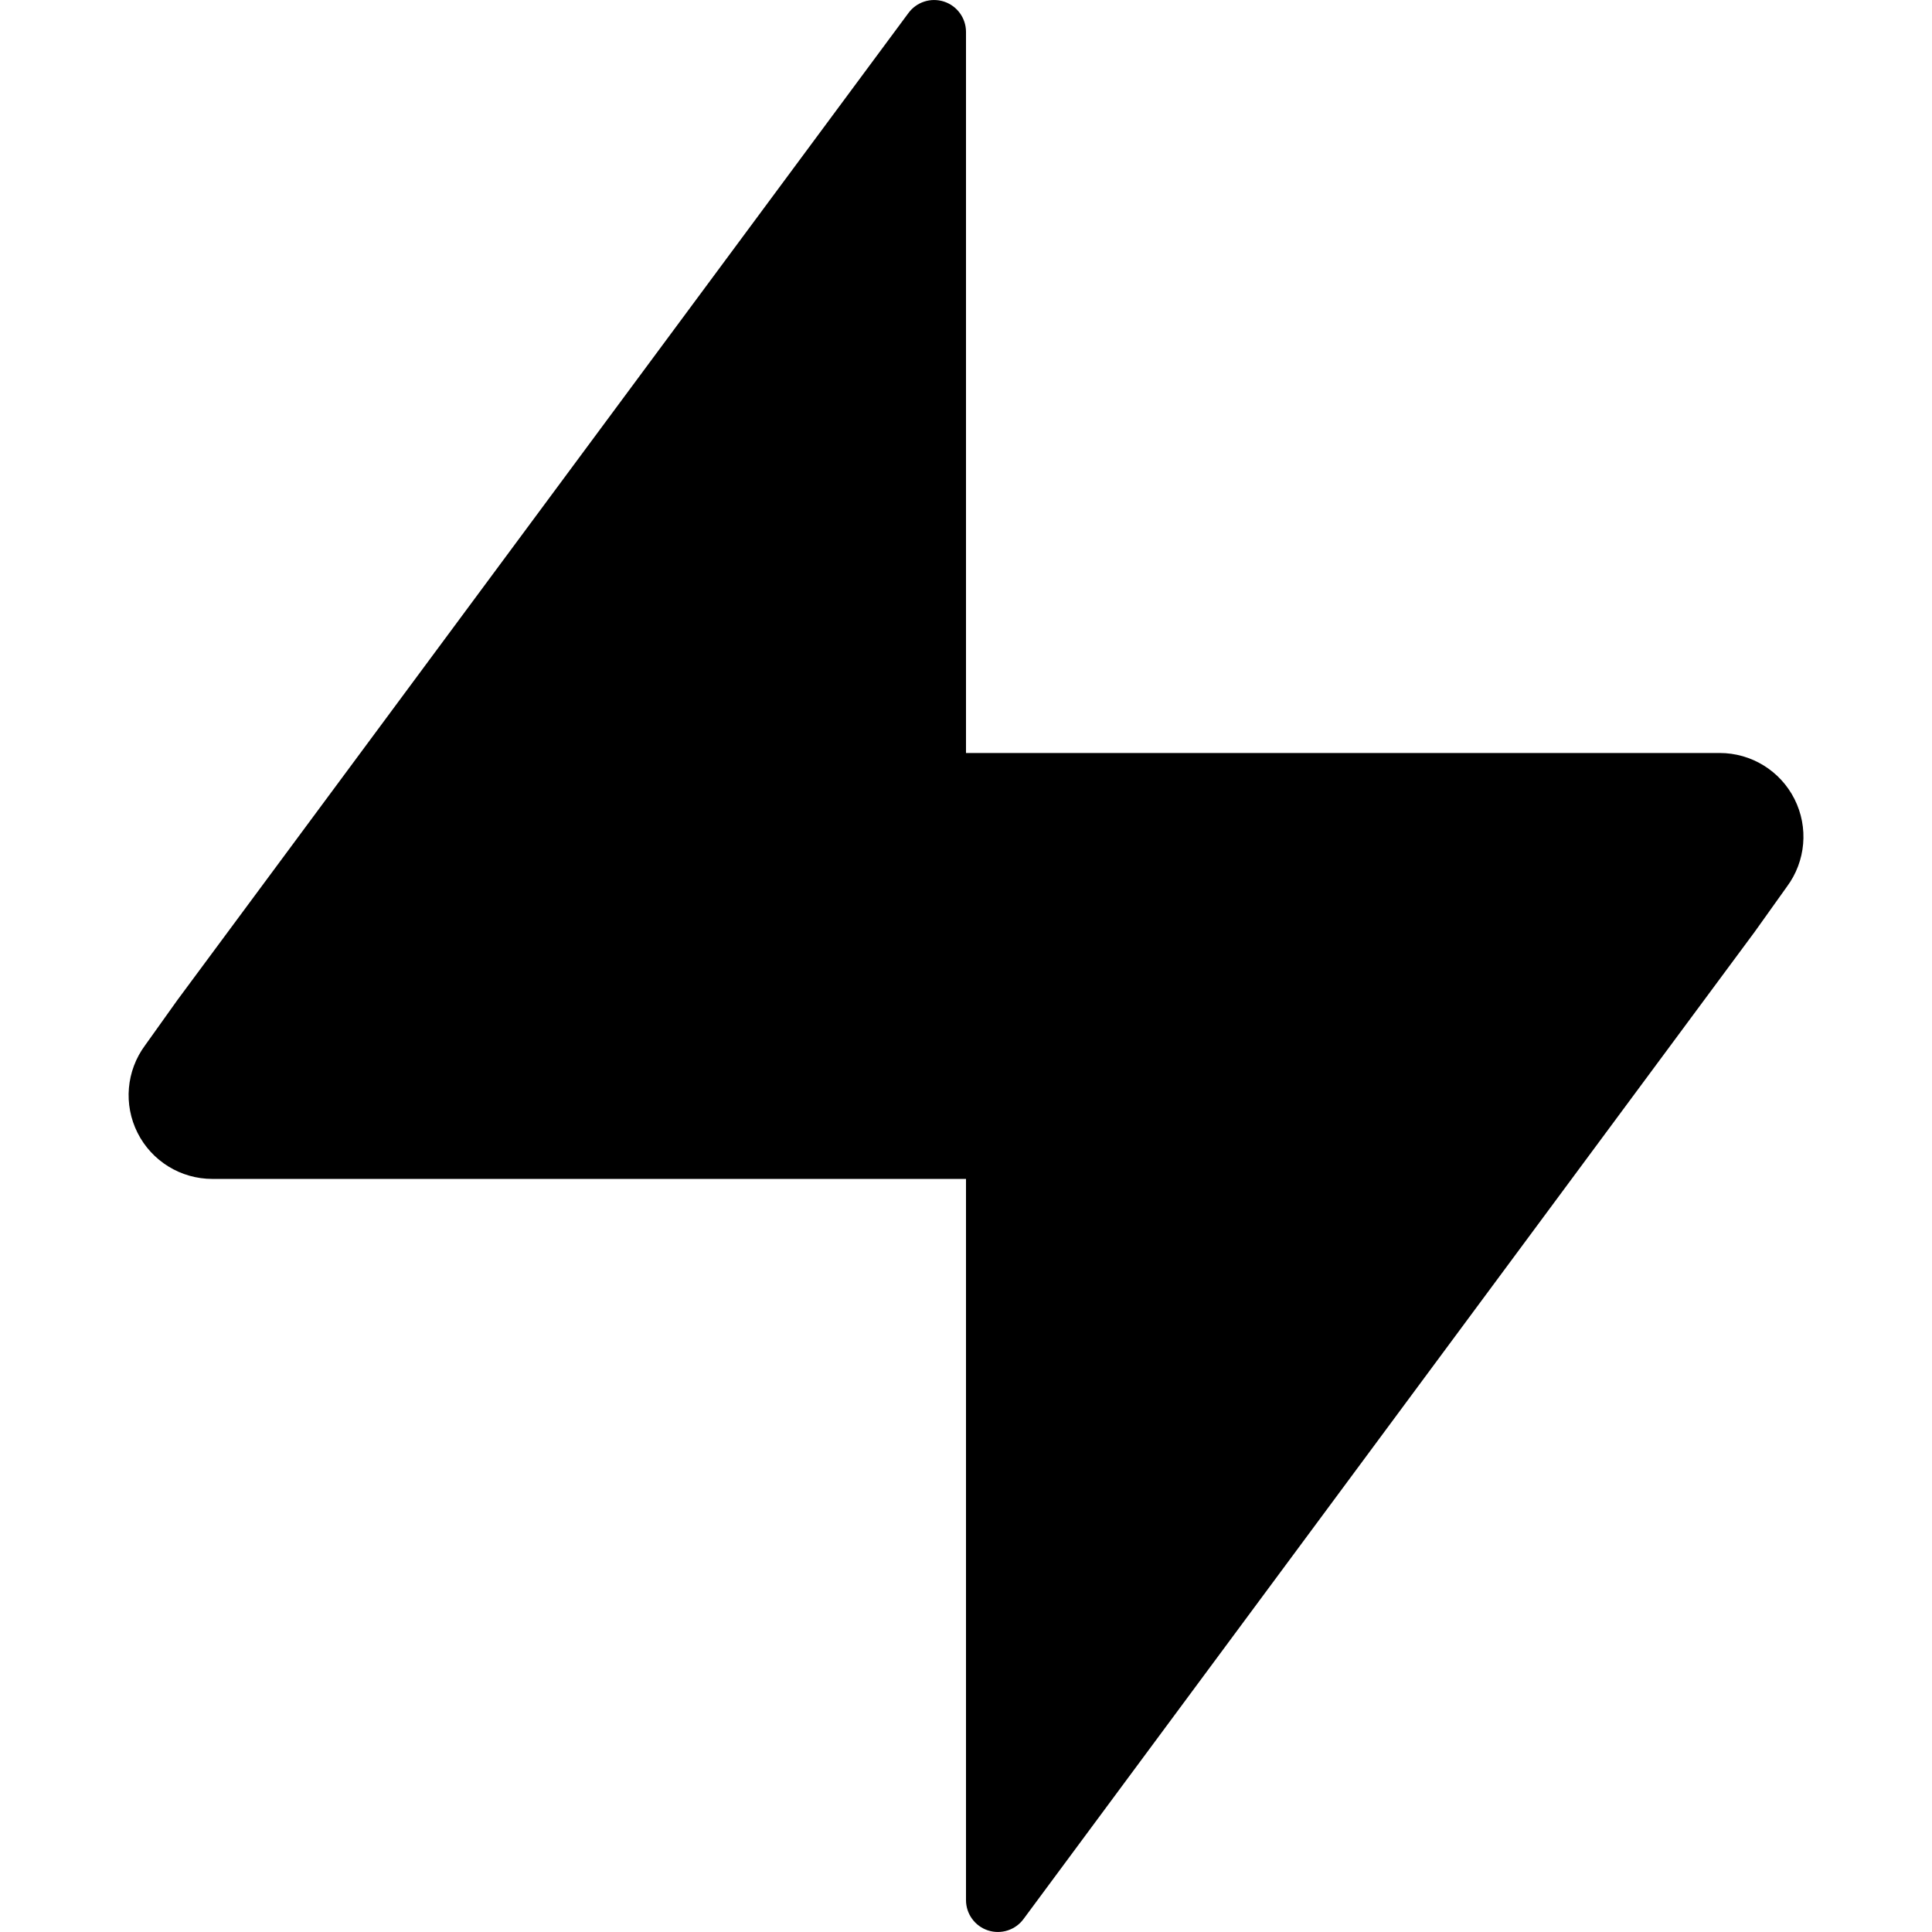
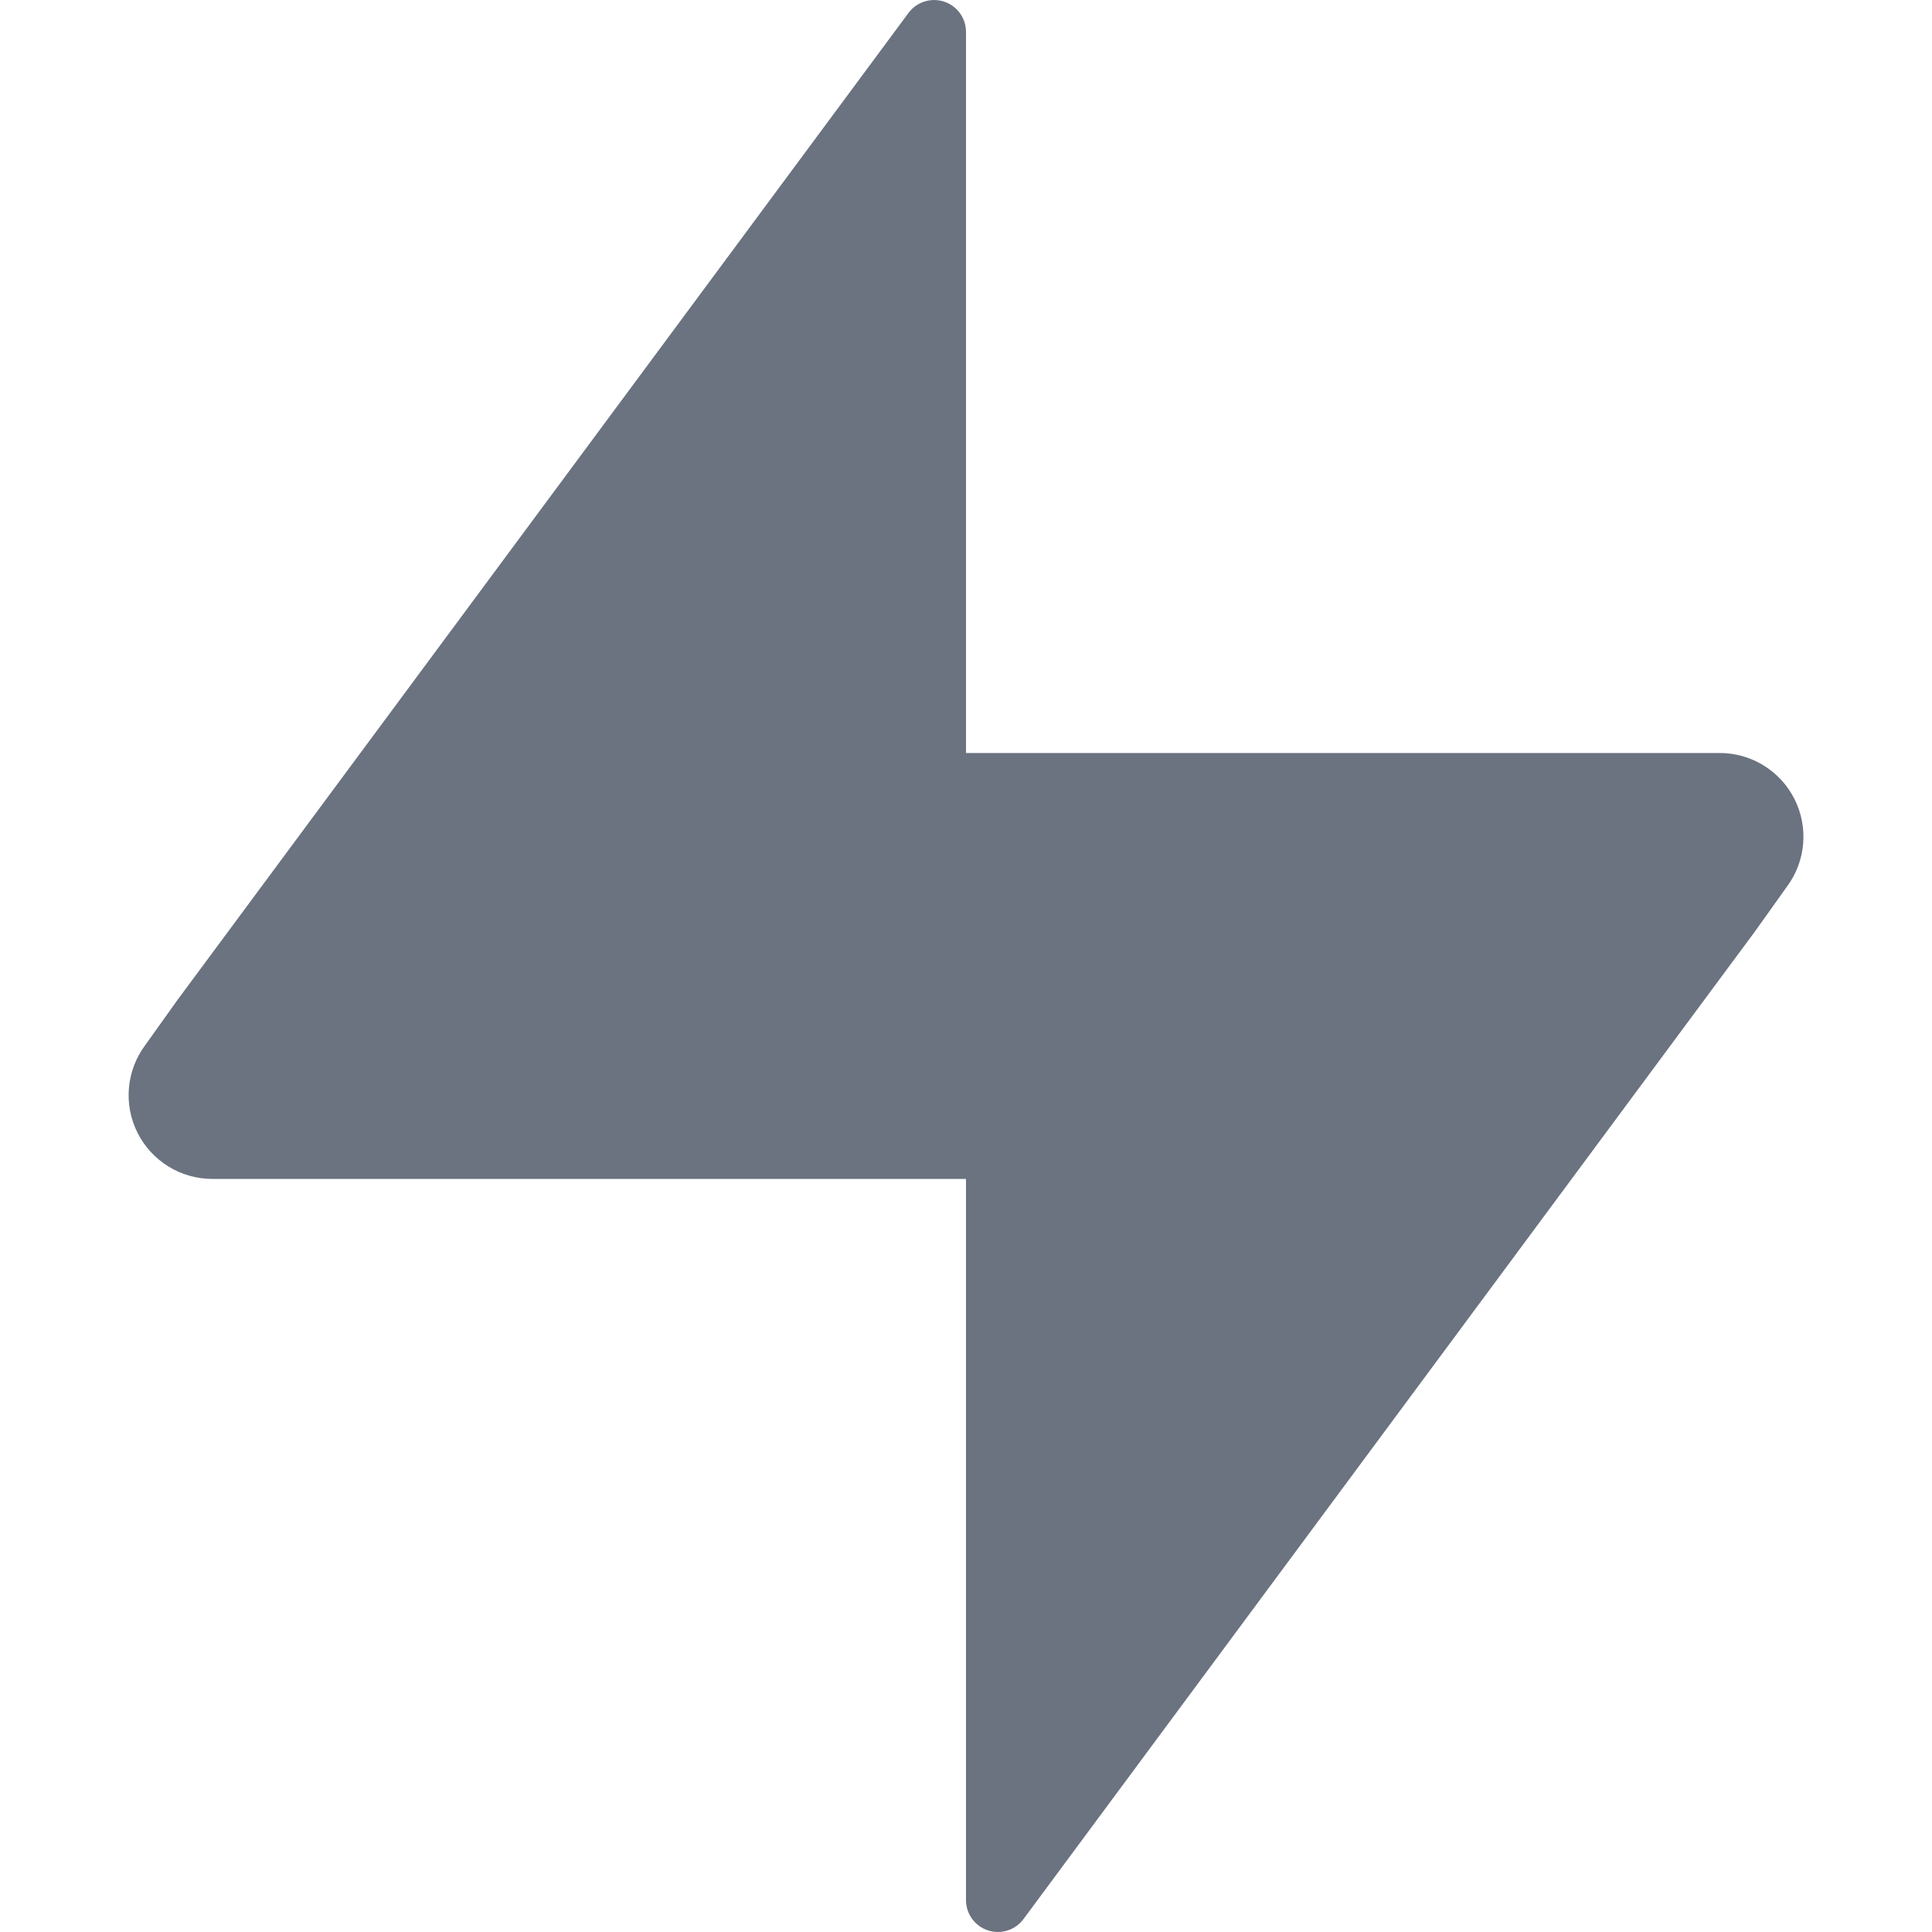
- <svg xmlns="http://www.w3.org/2000/svg" role="img" viewBox="0 0 24 24">
+ <svg xmlns="http://www.w3.org/2000/svg" fill="#6B7280" role="img" viewBox="0 0 24 24">
  <path d="M21.362 9.354H12V.396a.396.396 0 0 0-.716-.233L2.203 12.424l-.401.562a1.04 1.04 0 0 0 .836 1.659H12v8.959a.396.396 0 0 0 .716.233l9.081-12.261.401-.562a1.04 1.04 0 0 0-.836-1.66z" />
</svg>
